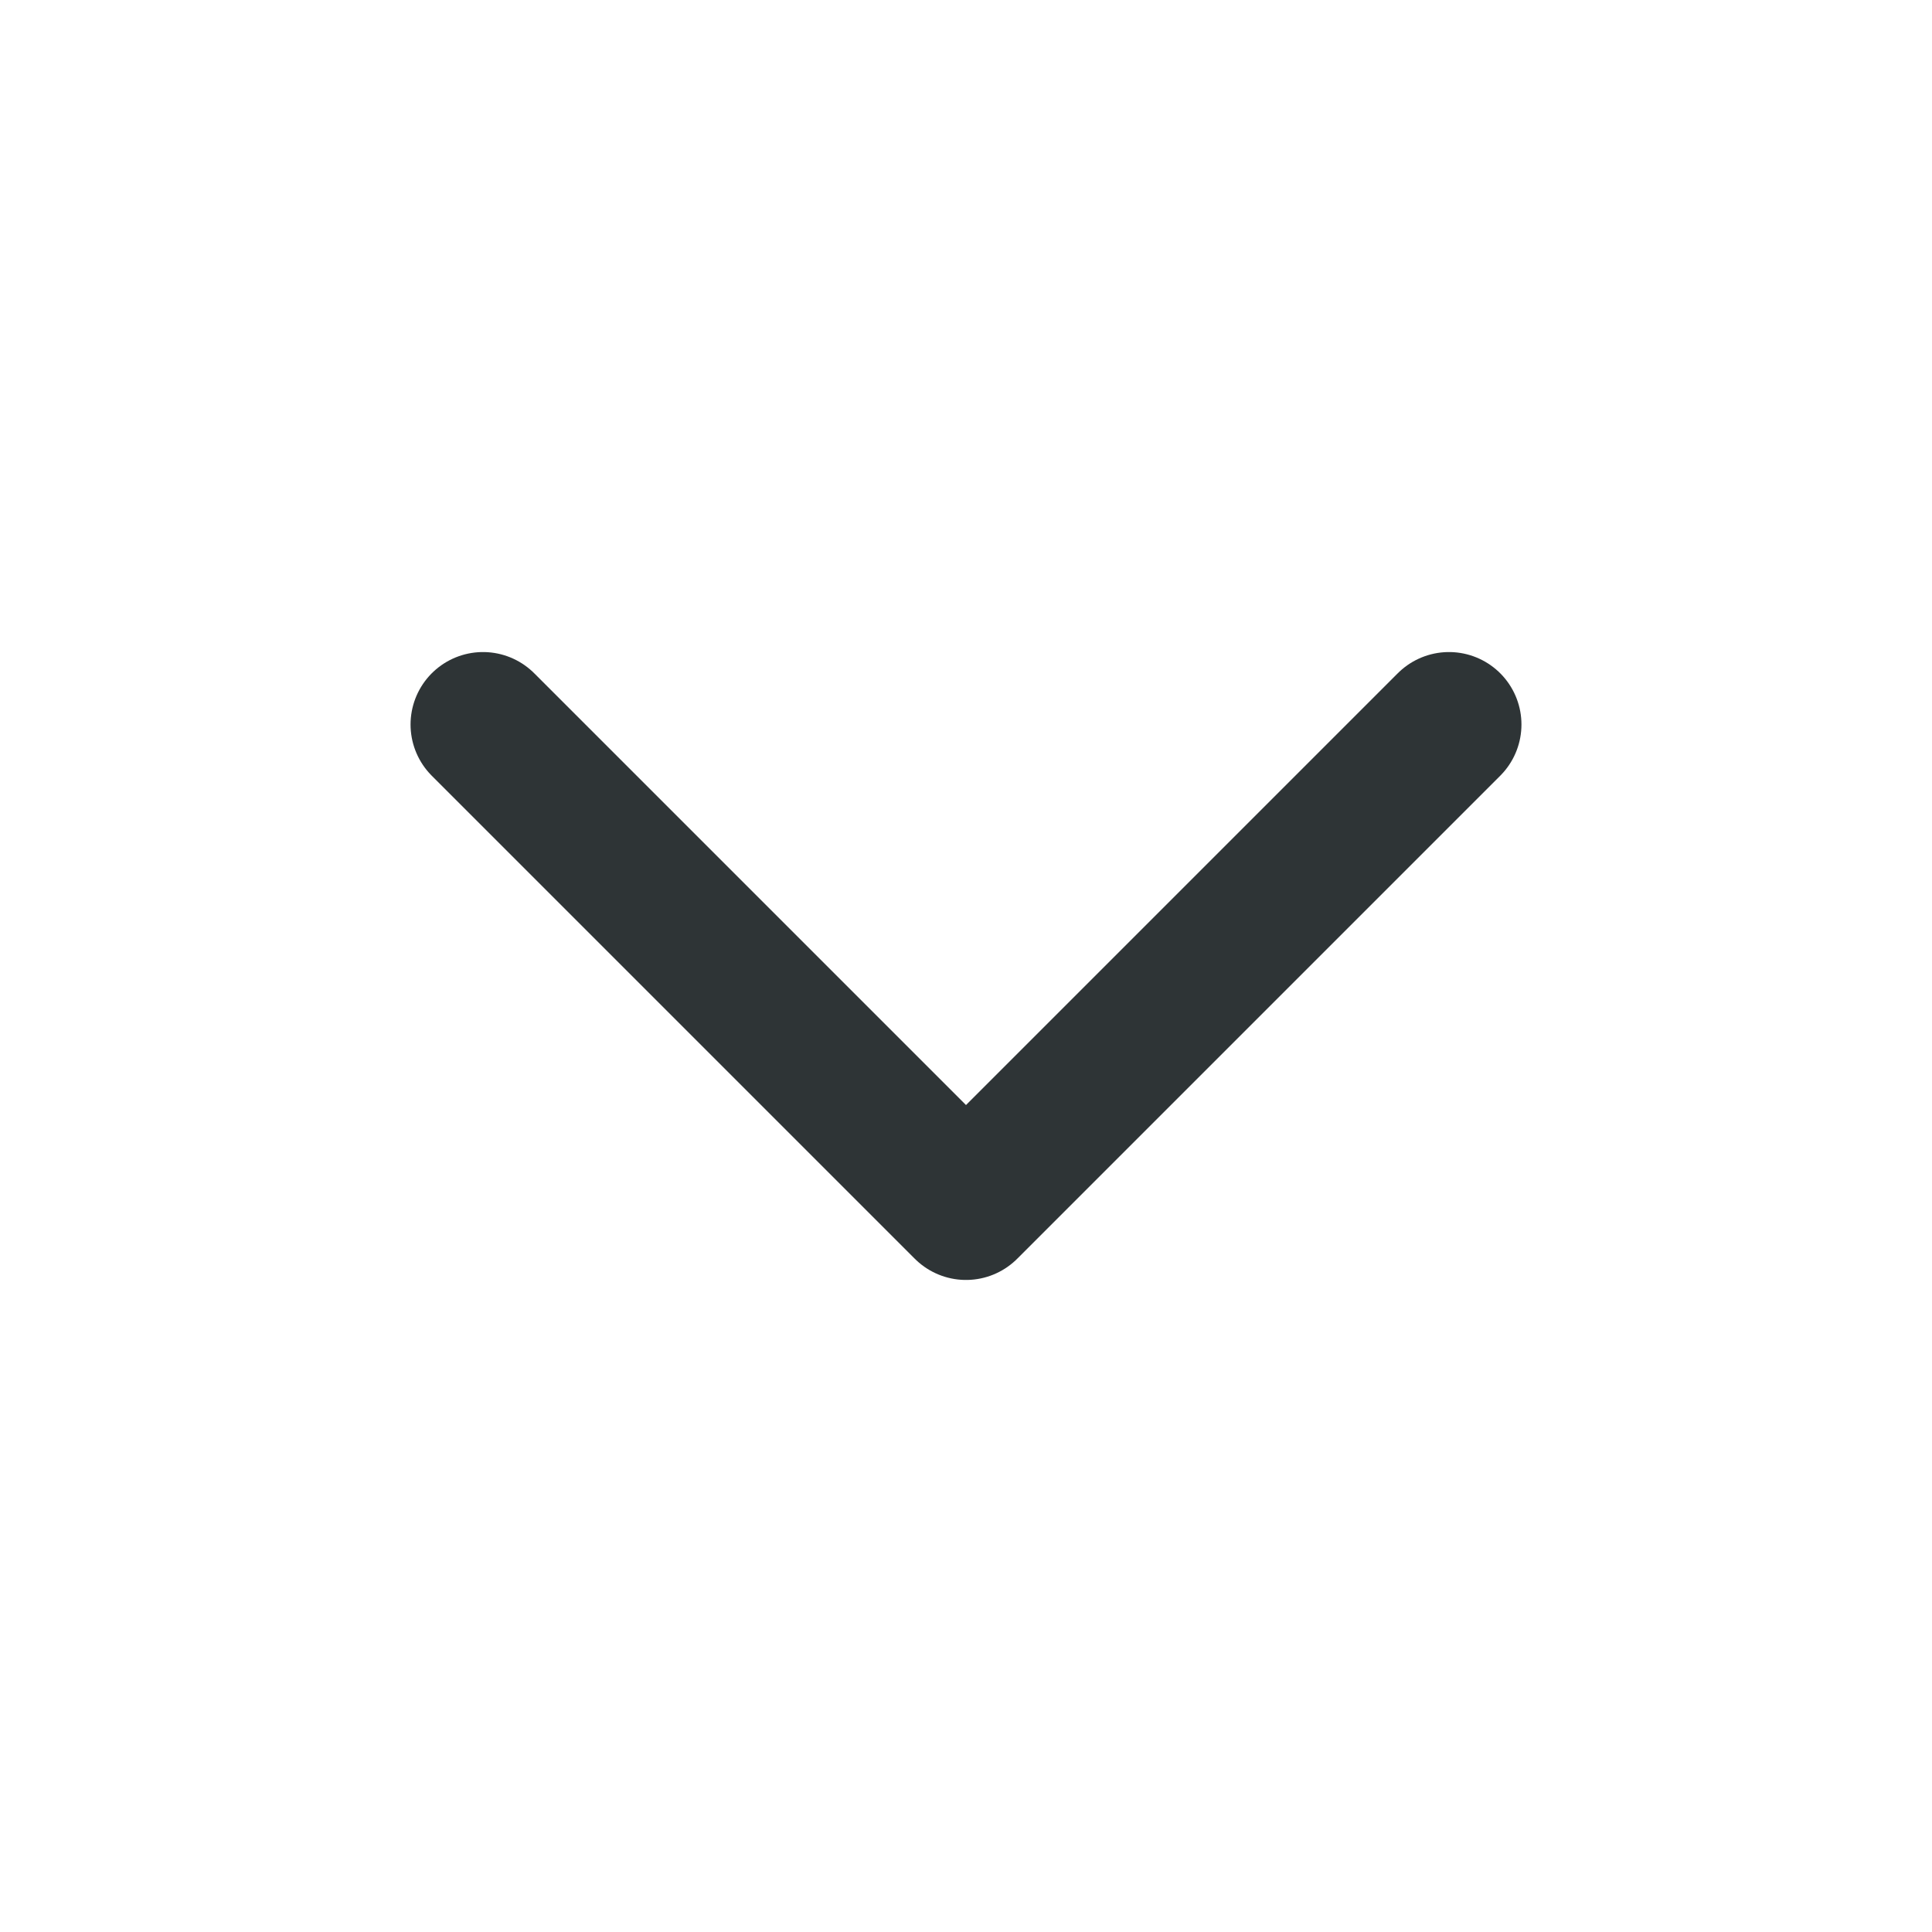
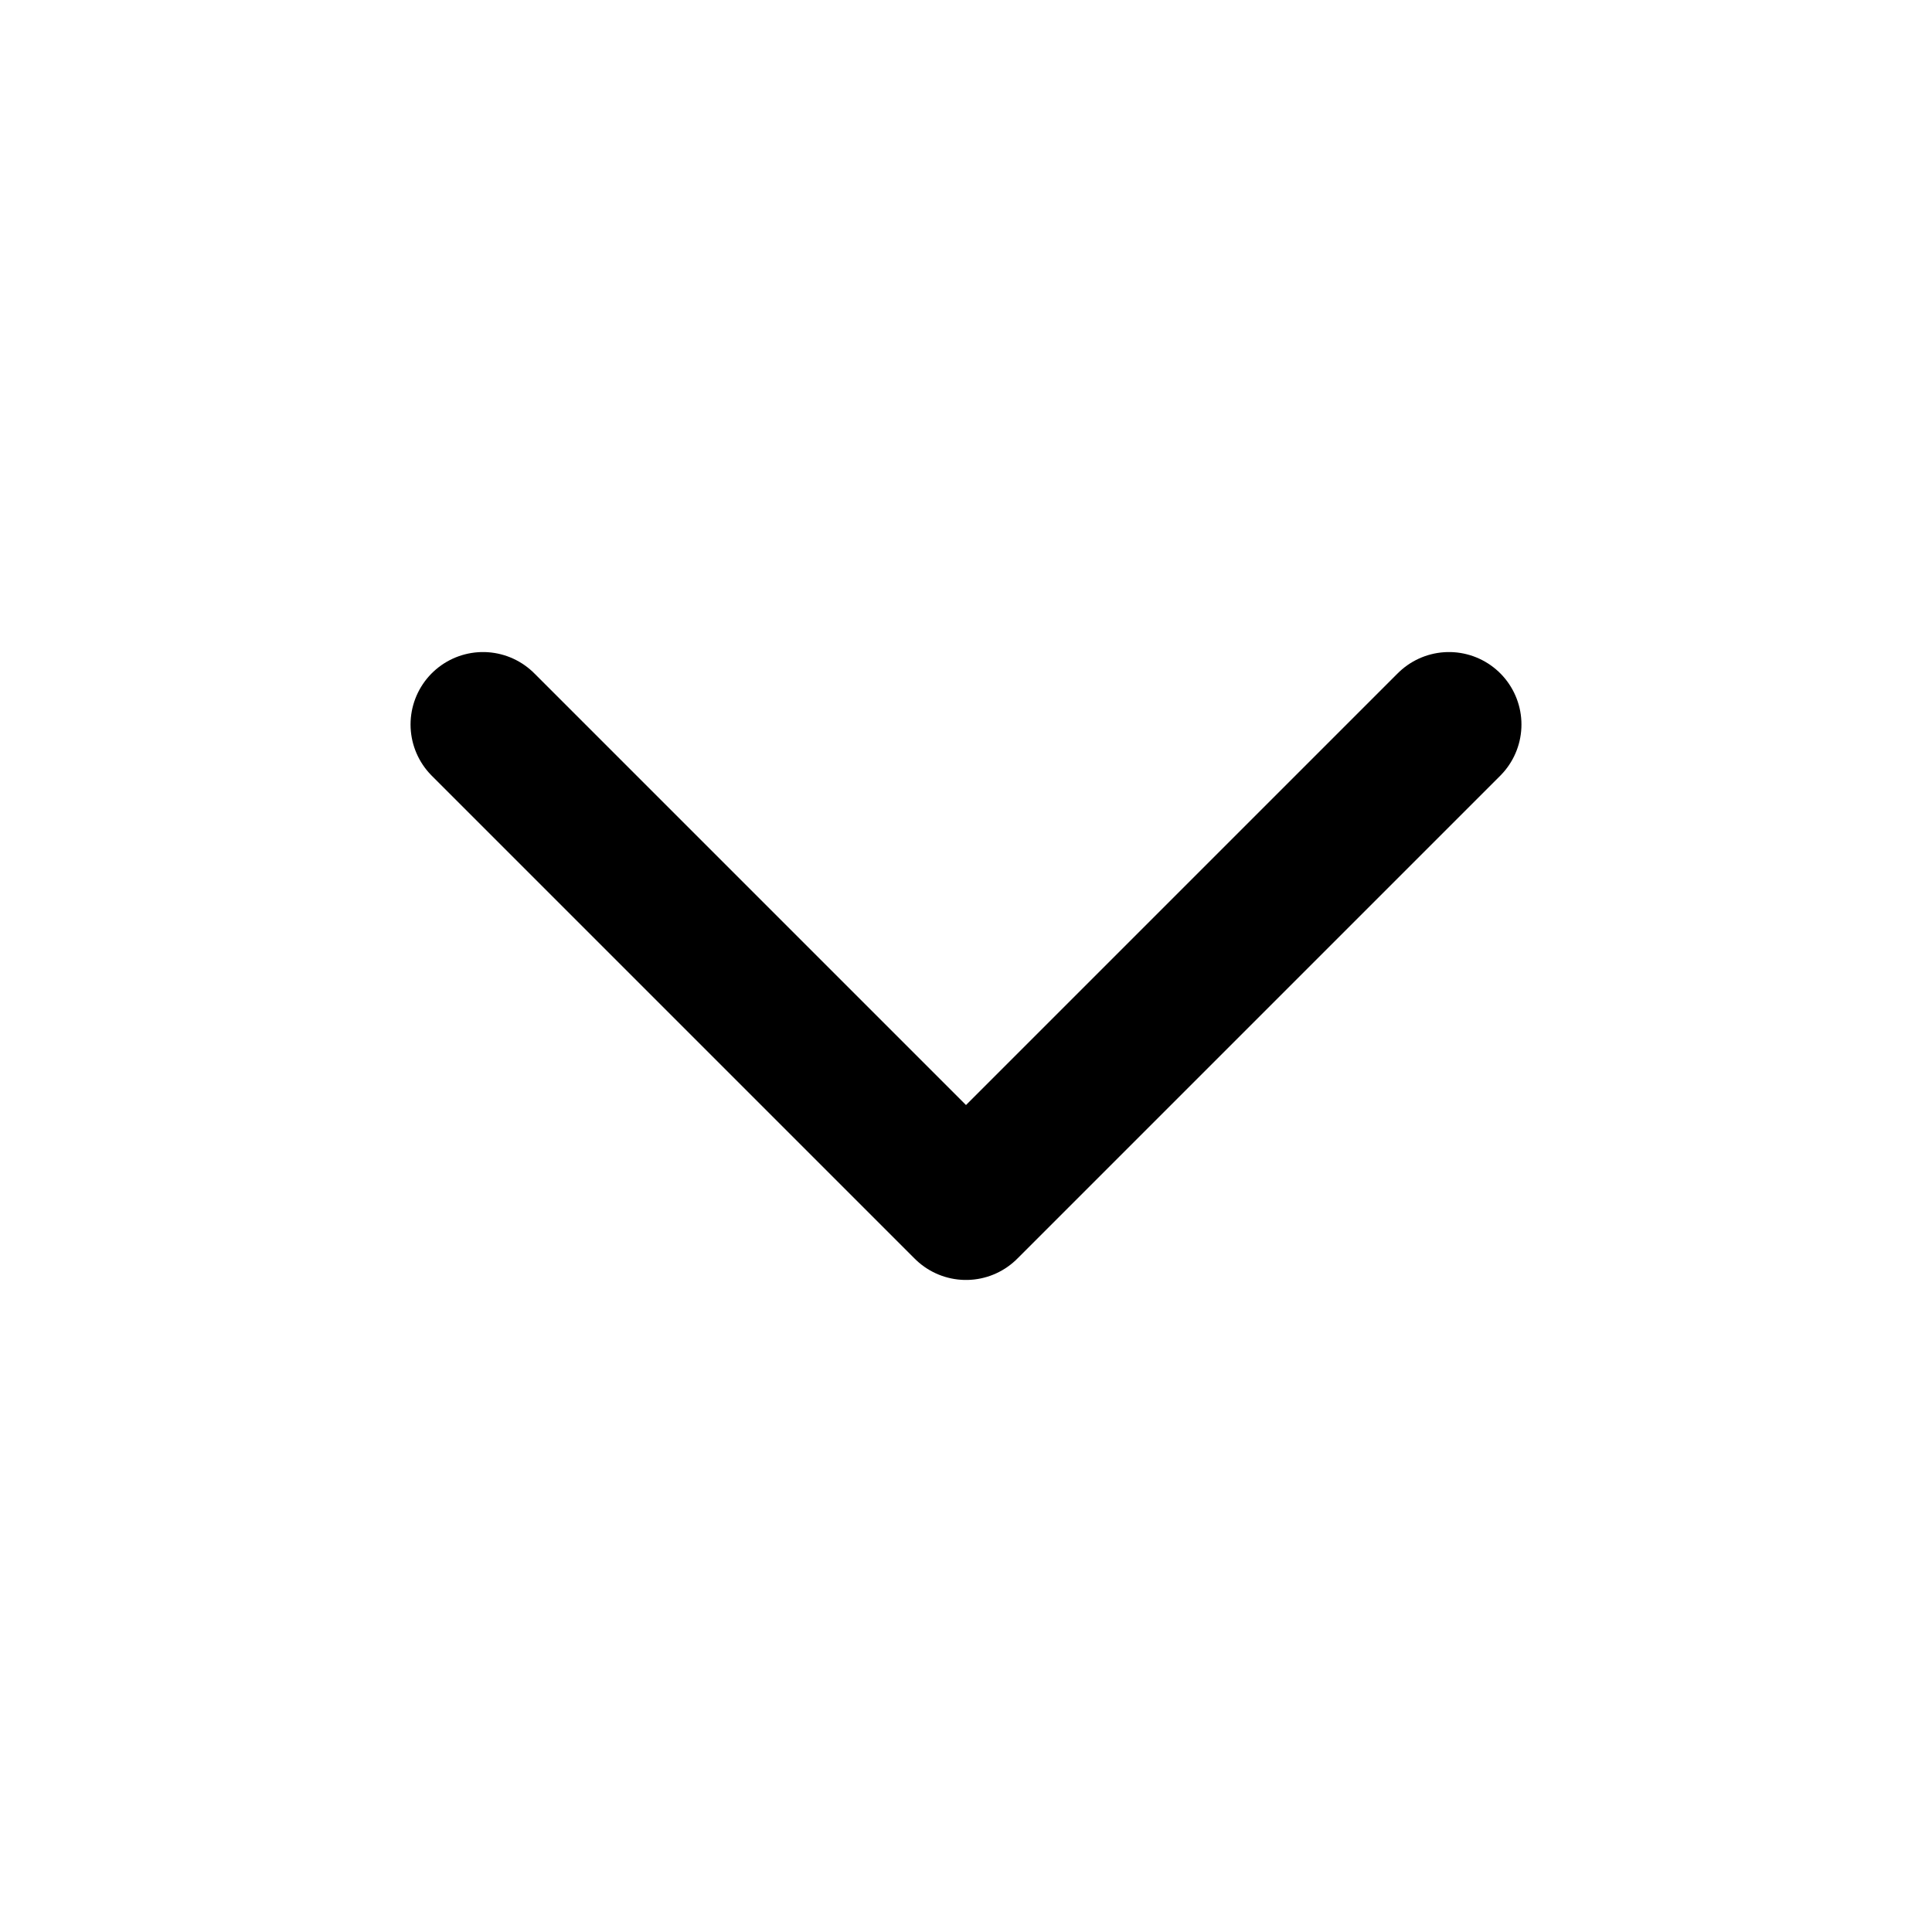
<svg xmlns="http://www.w3.org/2000/svg" width="24" height="24" viewBox="0 0 24 24">
-   <path d="m6 9 6 6 6-6" fill="none" stroke="#2e3436" stroke-linecap="round" stroke-linejoin="round" stroke-width="1.8" />
+   <path d="m6 9 6 6 6-6" fill="none" stroke="currentColor" class="foreground-stroke" stroke-linecap="round" stroke-linejoin="round" stroke-width="1.8" />
</svg>
